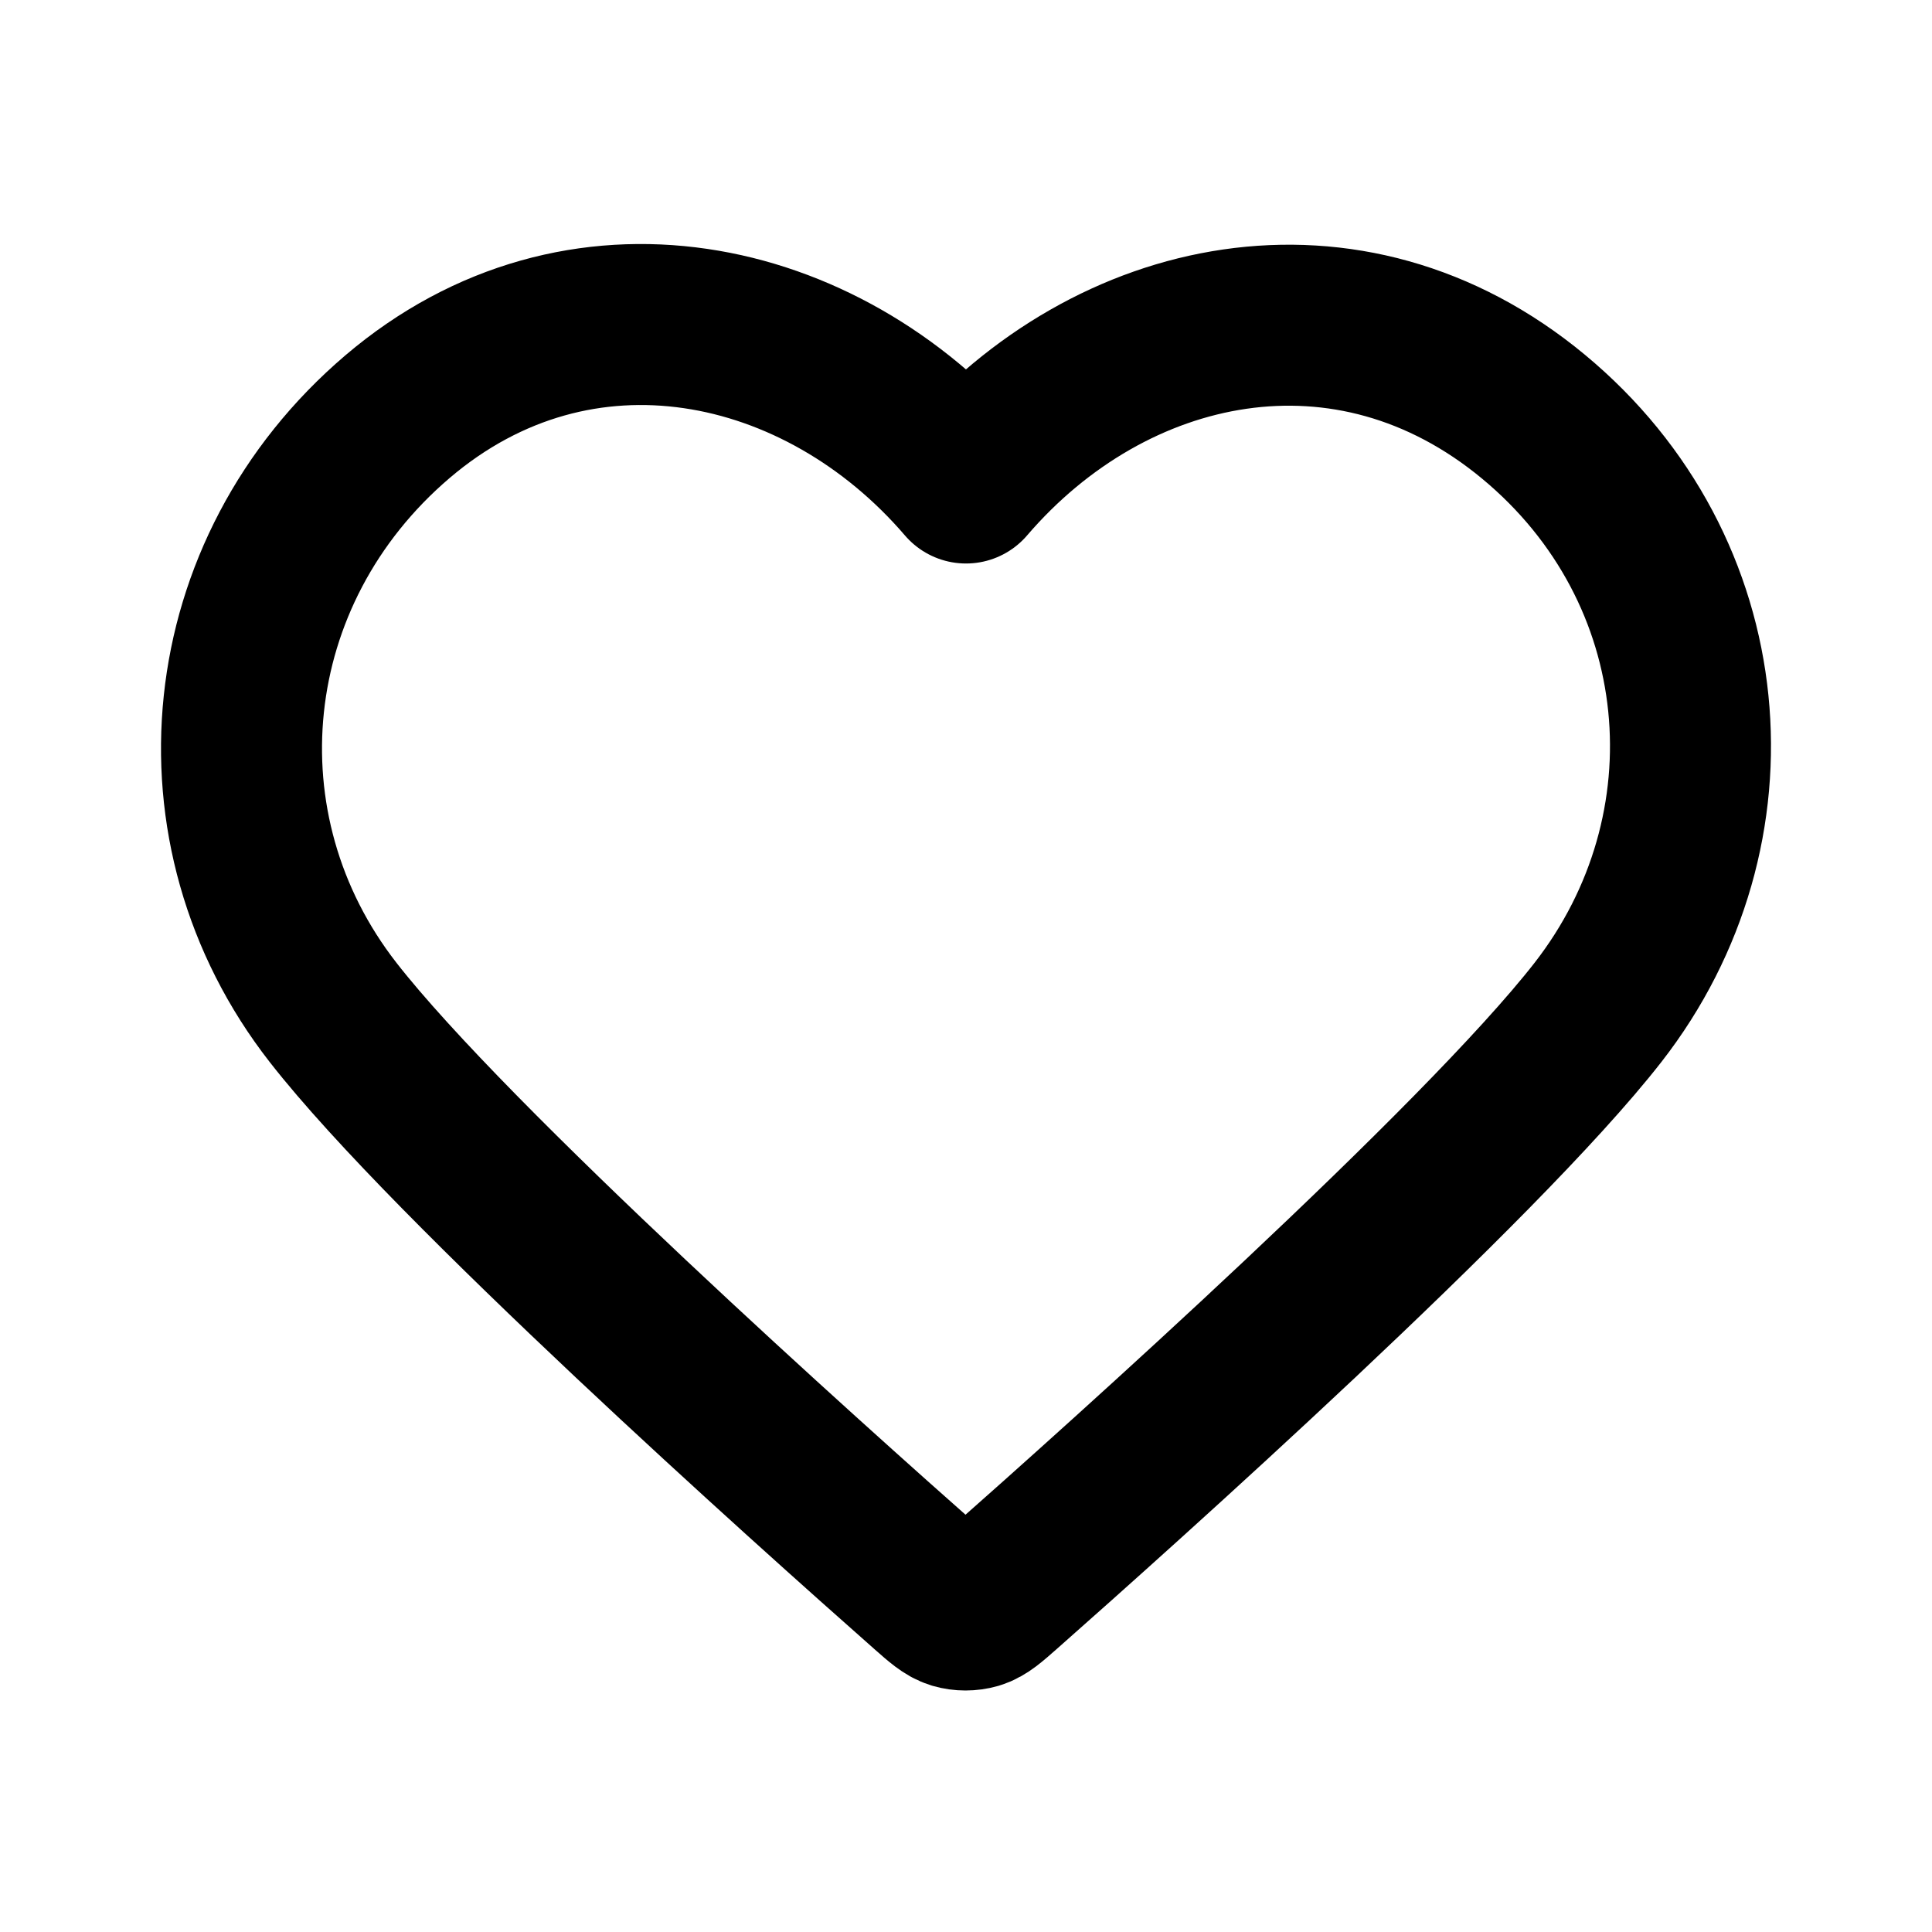
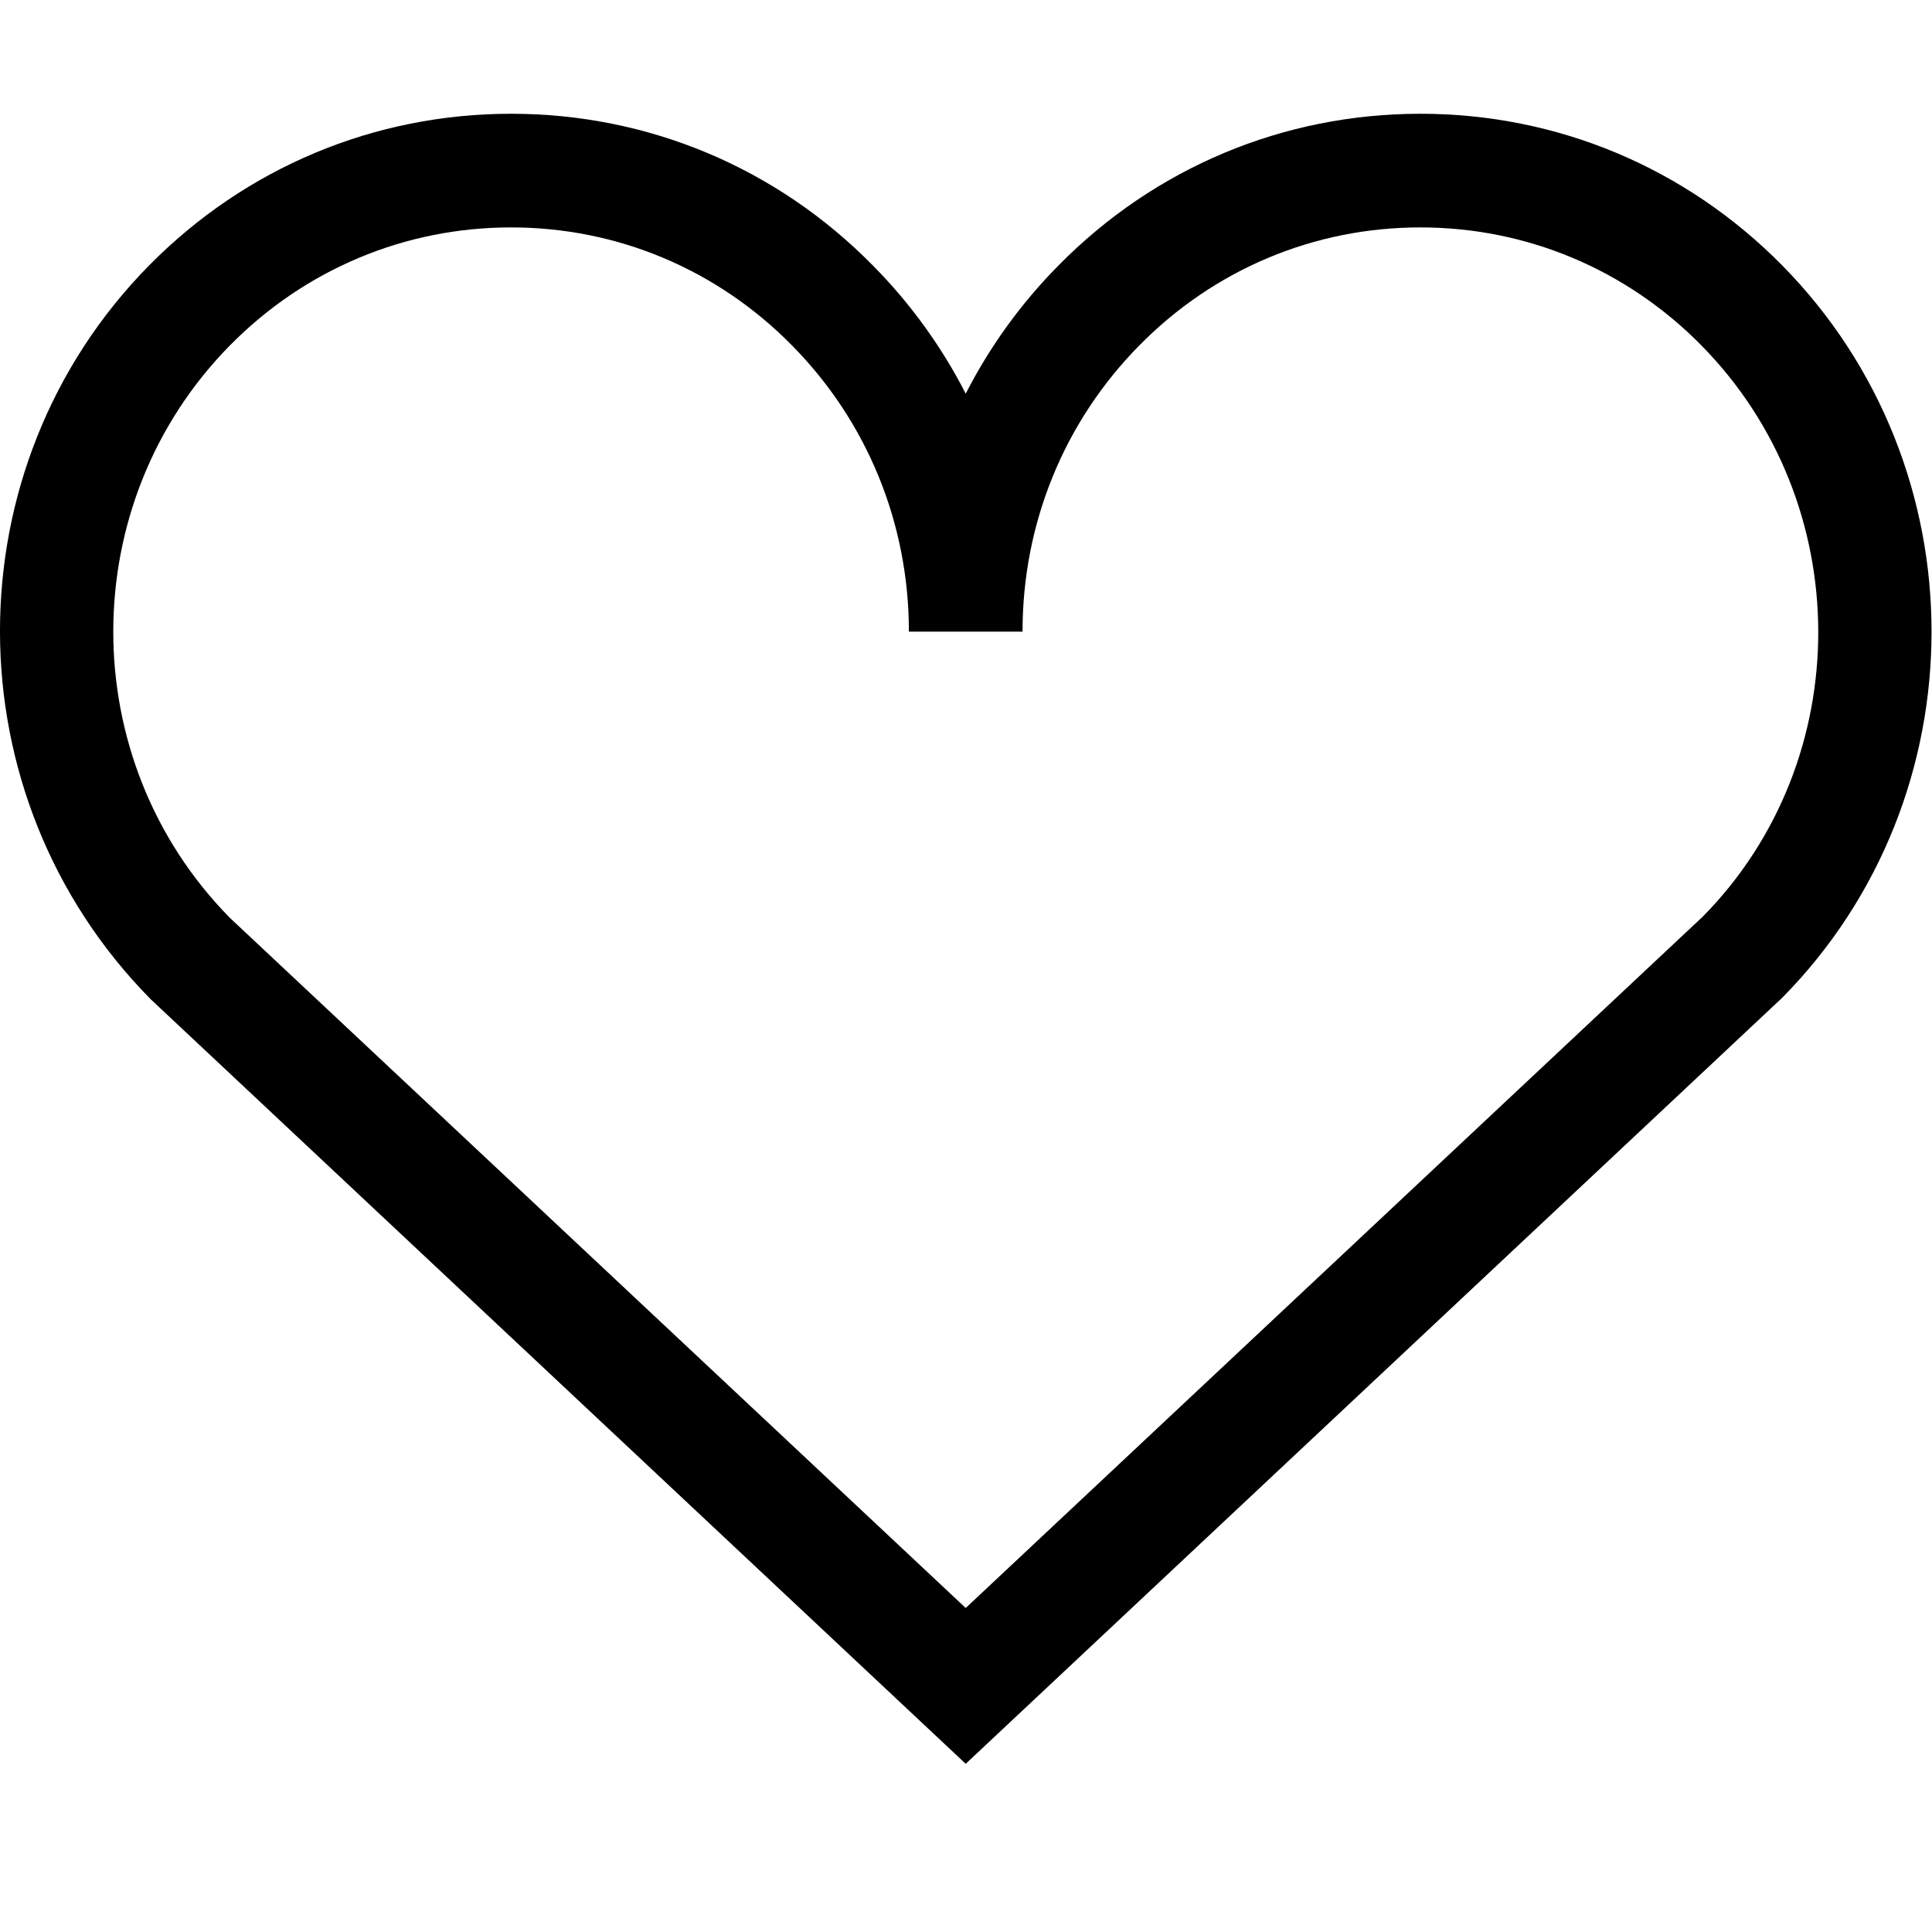
- <svg xmlns="http://www.w3.org/2000/svg" width="800px" height="800px" viewBox="0 0 24 24" fill="none">
-   <path fill-rule="evenodd" clip-rule="evenodd" d="M12 6C10.201 3.903 7.194 3.255 4.939 5.175C2.685 7.096 2.367 10.306 4.138 12.577C5.61 14.465 10.065 18.448 11.525 19.737C11.688 19.881 11.77 19.953 11.865 19.982C11.948 20.006 12.039 20.006 12.123 19.982C12.218 19.953 12.299 19.881 12.463 19.737C13.923 18.448 18.378 14.465 19.85 12.577C21.62 10.306 21.342 7.075 19.048 5.175C16.755 3.275 13.799 3.903 12 6Z" stroke="#000000" stroke-width="2" stroke-linecap="round" stroke-linejoin="round" />
+ <svg xmlns="http://www.w3.org/2000/svg" fill="#000000" width="800px" height="800px" viewBox="0 0 1920 1920">
+   <path d="m1692.48 910.647-732.762 687.36-731.182-685.779c-154.616-156.875-154.616-412.122 0-568.997 74.542-75.558 173.704-117.233 279.304-117.233h.113c105.487 0 204.65 41.675 279.078 117.233l.113.113c74.767 75.783 116.103 176.865 116.103 284.385h112.941c0-107.52 41.224-208.602 116.104-284.498 74.428-75.558 173.59-117.233 279.19-117.233h.113c105.487 0 204.763 41.675 279.19 117.233 154.617 156.875 154.617 412.122 1.695 567.416m78.833-646.701c-95.887-97.355-223.737-150.89-359.718-150.89h-.113c-136.094 0-263.83 53.535-359.604 150.777-37.61 38.061-68.443 80.979-92.16 127.398-23.718-46.42-54.664-89.337-92.16-127.285-95.774-97.355-223.51-150.89-359.605-150.89h-.113c-135.981 0-263.83 53.535-359.83 150.89-197.648 200.696-197.648 526.983 1.694 729.035l810.014 759.868L1771.313 991.4c197.647-200.47 197.647-526.758 0-727.454" fill-rule="evenodd" />
</svg>
